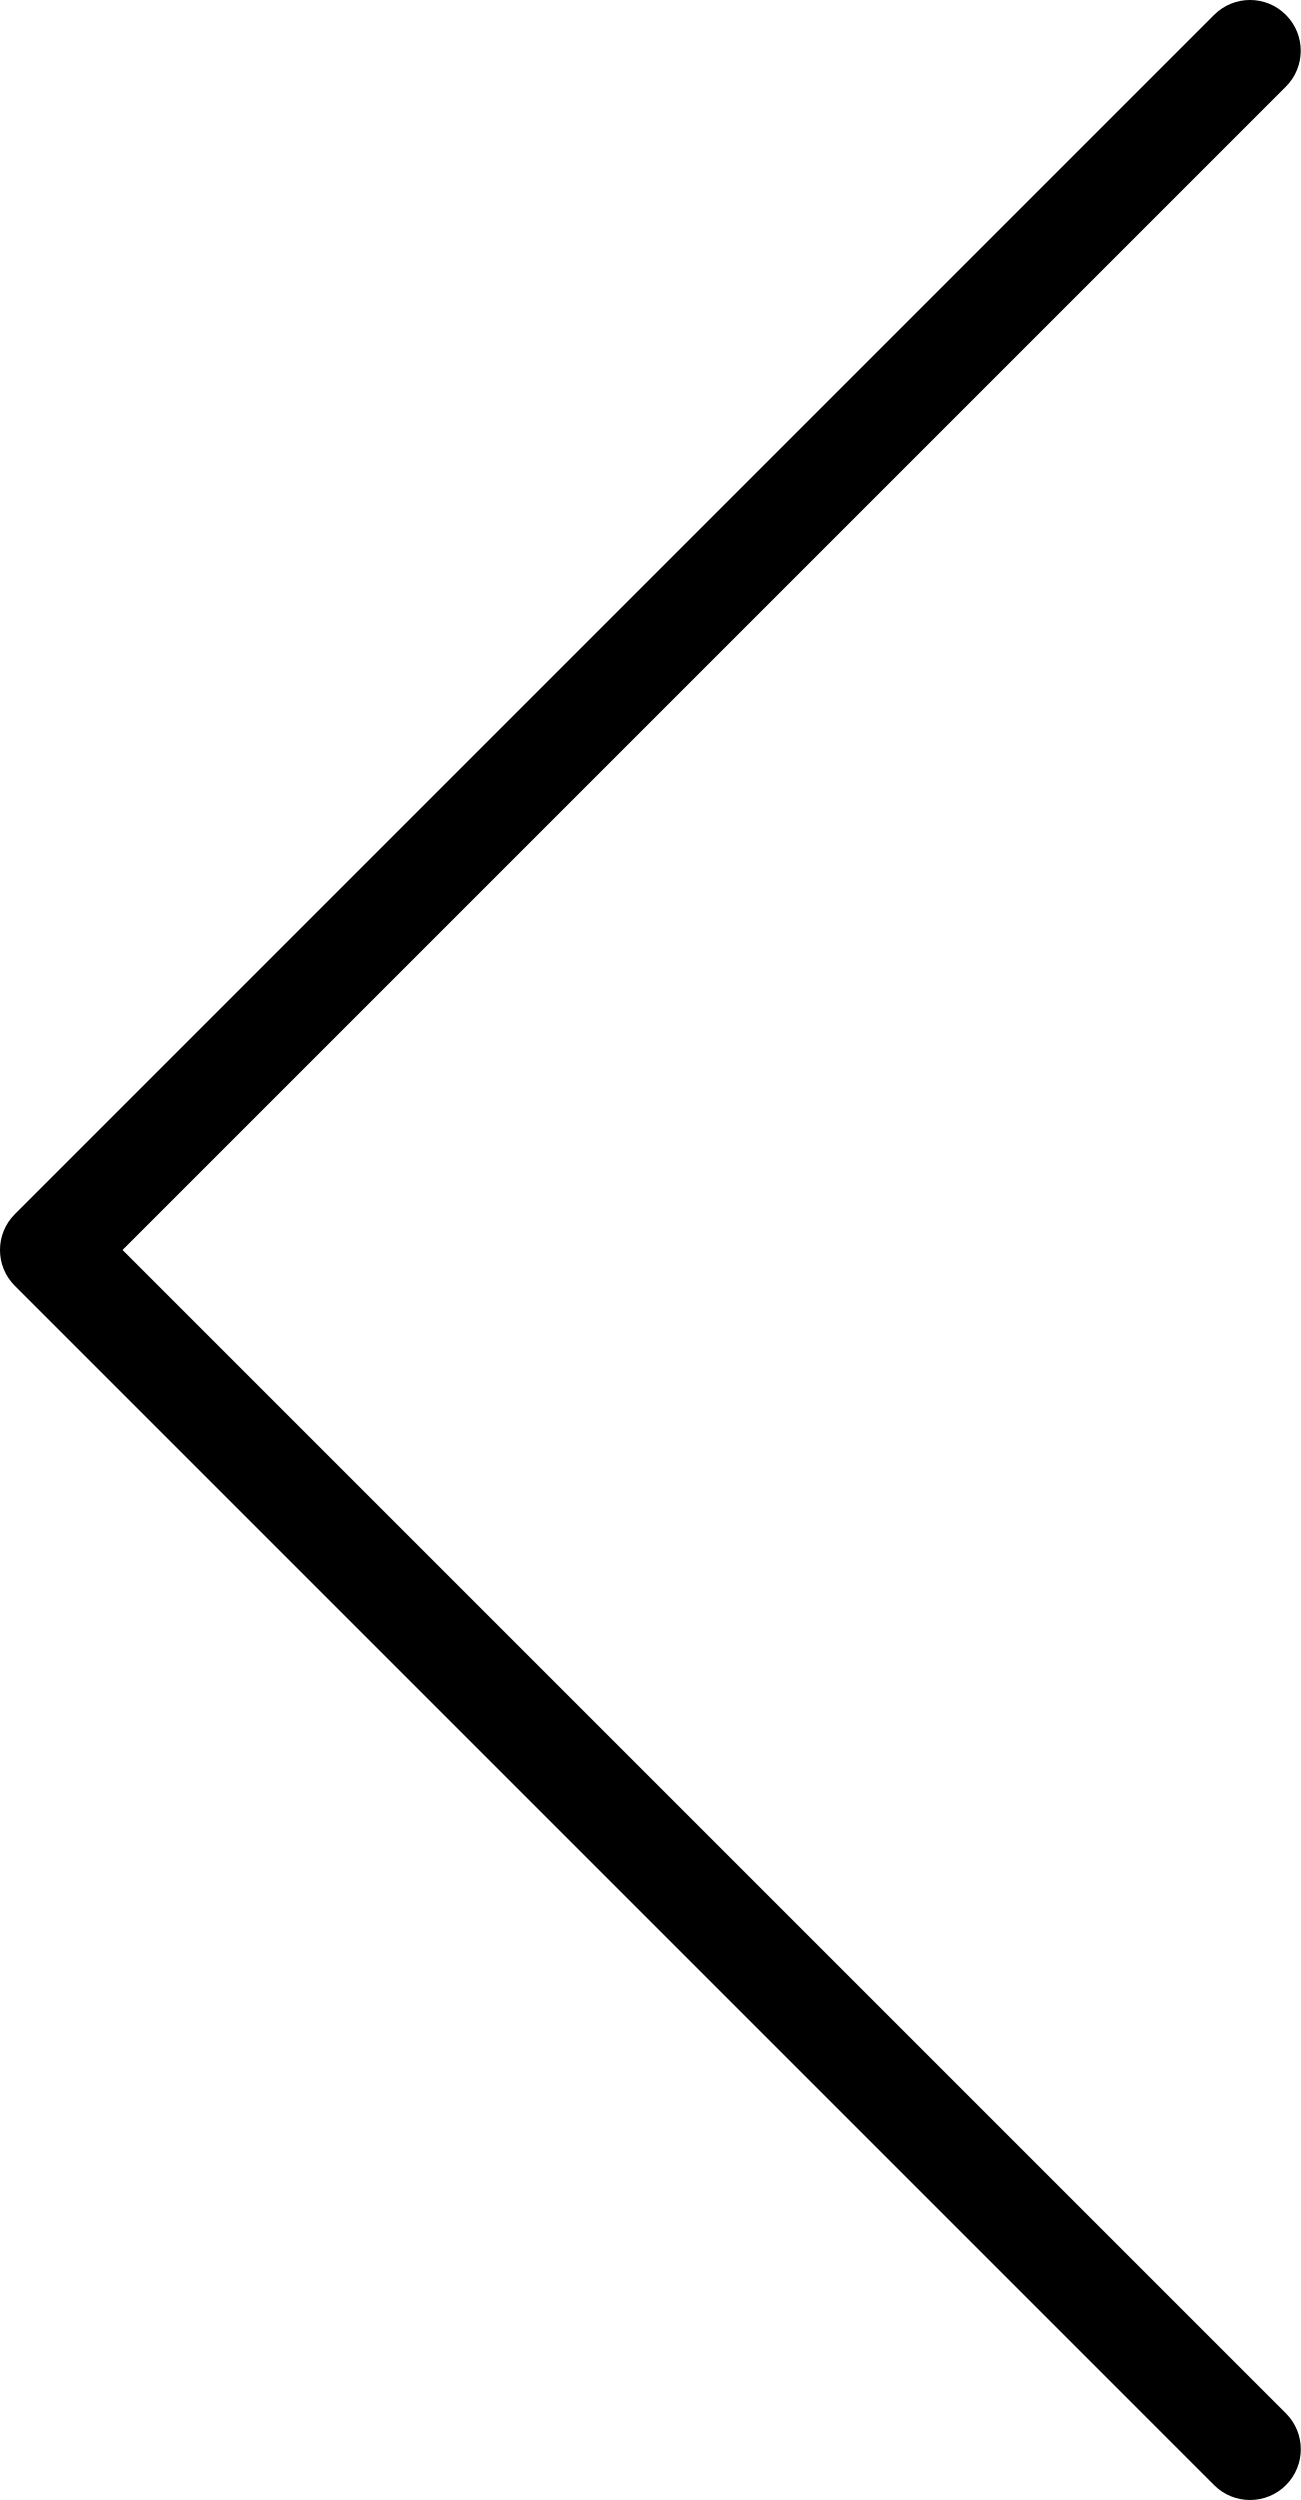
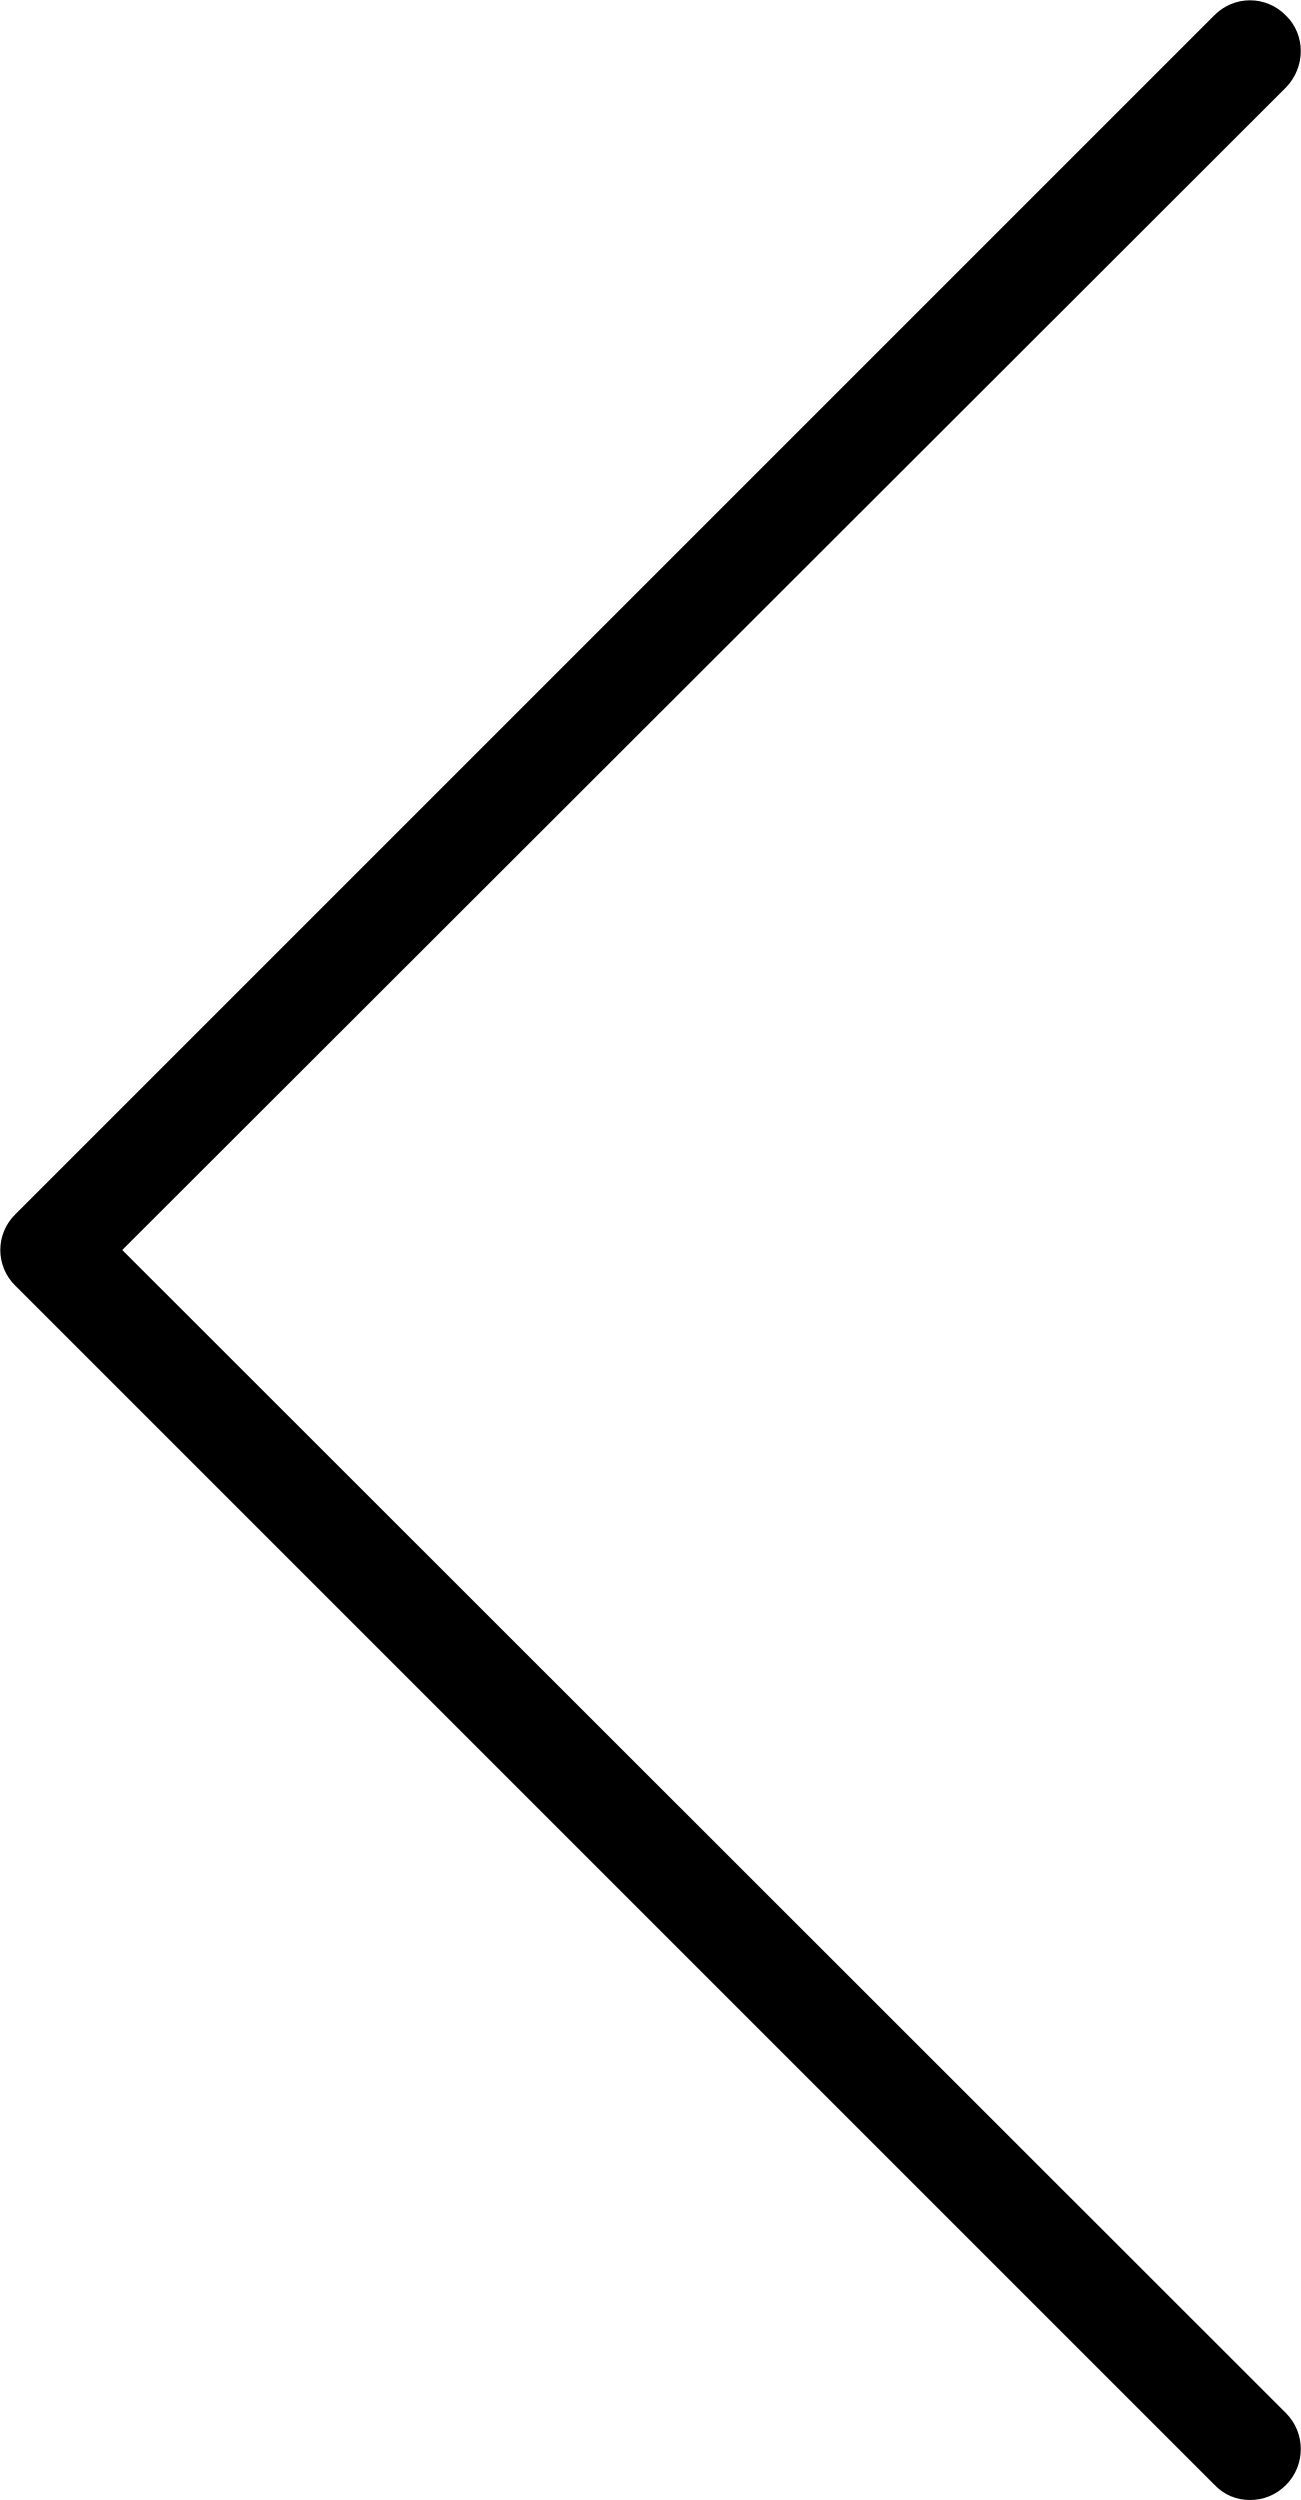
- <svg xmlns="http://www.w3.org/2000/svg" version="1.1" id="Layer_1" x="0px" y="0px" width="21.706px" height="41.719px" viewBox="0 0 21.706 41.719" enable-background="new 0 0 21.706 41.719" xml:space="preserve">
-   <path d="M2.045,20.859L21.458,1.446c0.331-0.331,0.331-0.867,0-1.198c-0.33-0.331-0.867-0.331-1.197,0L0.248,20.261 c-0.331,0.33-0.331,0.867,0,1.197l20.013,20.013c0.164,0.165,0.382,0.248,0.599,0.248s0.434-0.083,0.599-0.248 c0.331-0.331,0.331-0.867,0-1.198L2.045,20.859z" />
+ <svg xmlns="http://www.w3.org/2000/svg" viewBox="0 0 21.71 41.72">
+   <path d="M2.04 20.86l19.42-19.4c.33-.34.33-.88 0-1.2-.33-.34-.87-.34-1.2 0l-20 20c-.34.33-.34.87 0 1.2l20 20c.17.18.38.26.6.26s.43-.08.6-.25c.33-.33.33-.87 0-1.2L2.05 20.87z" />
</svg>
